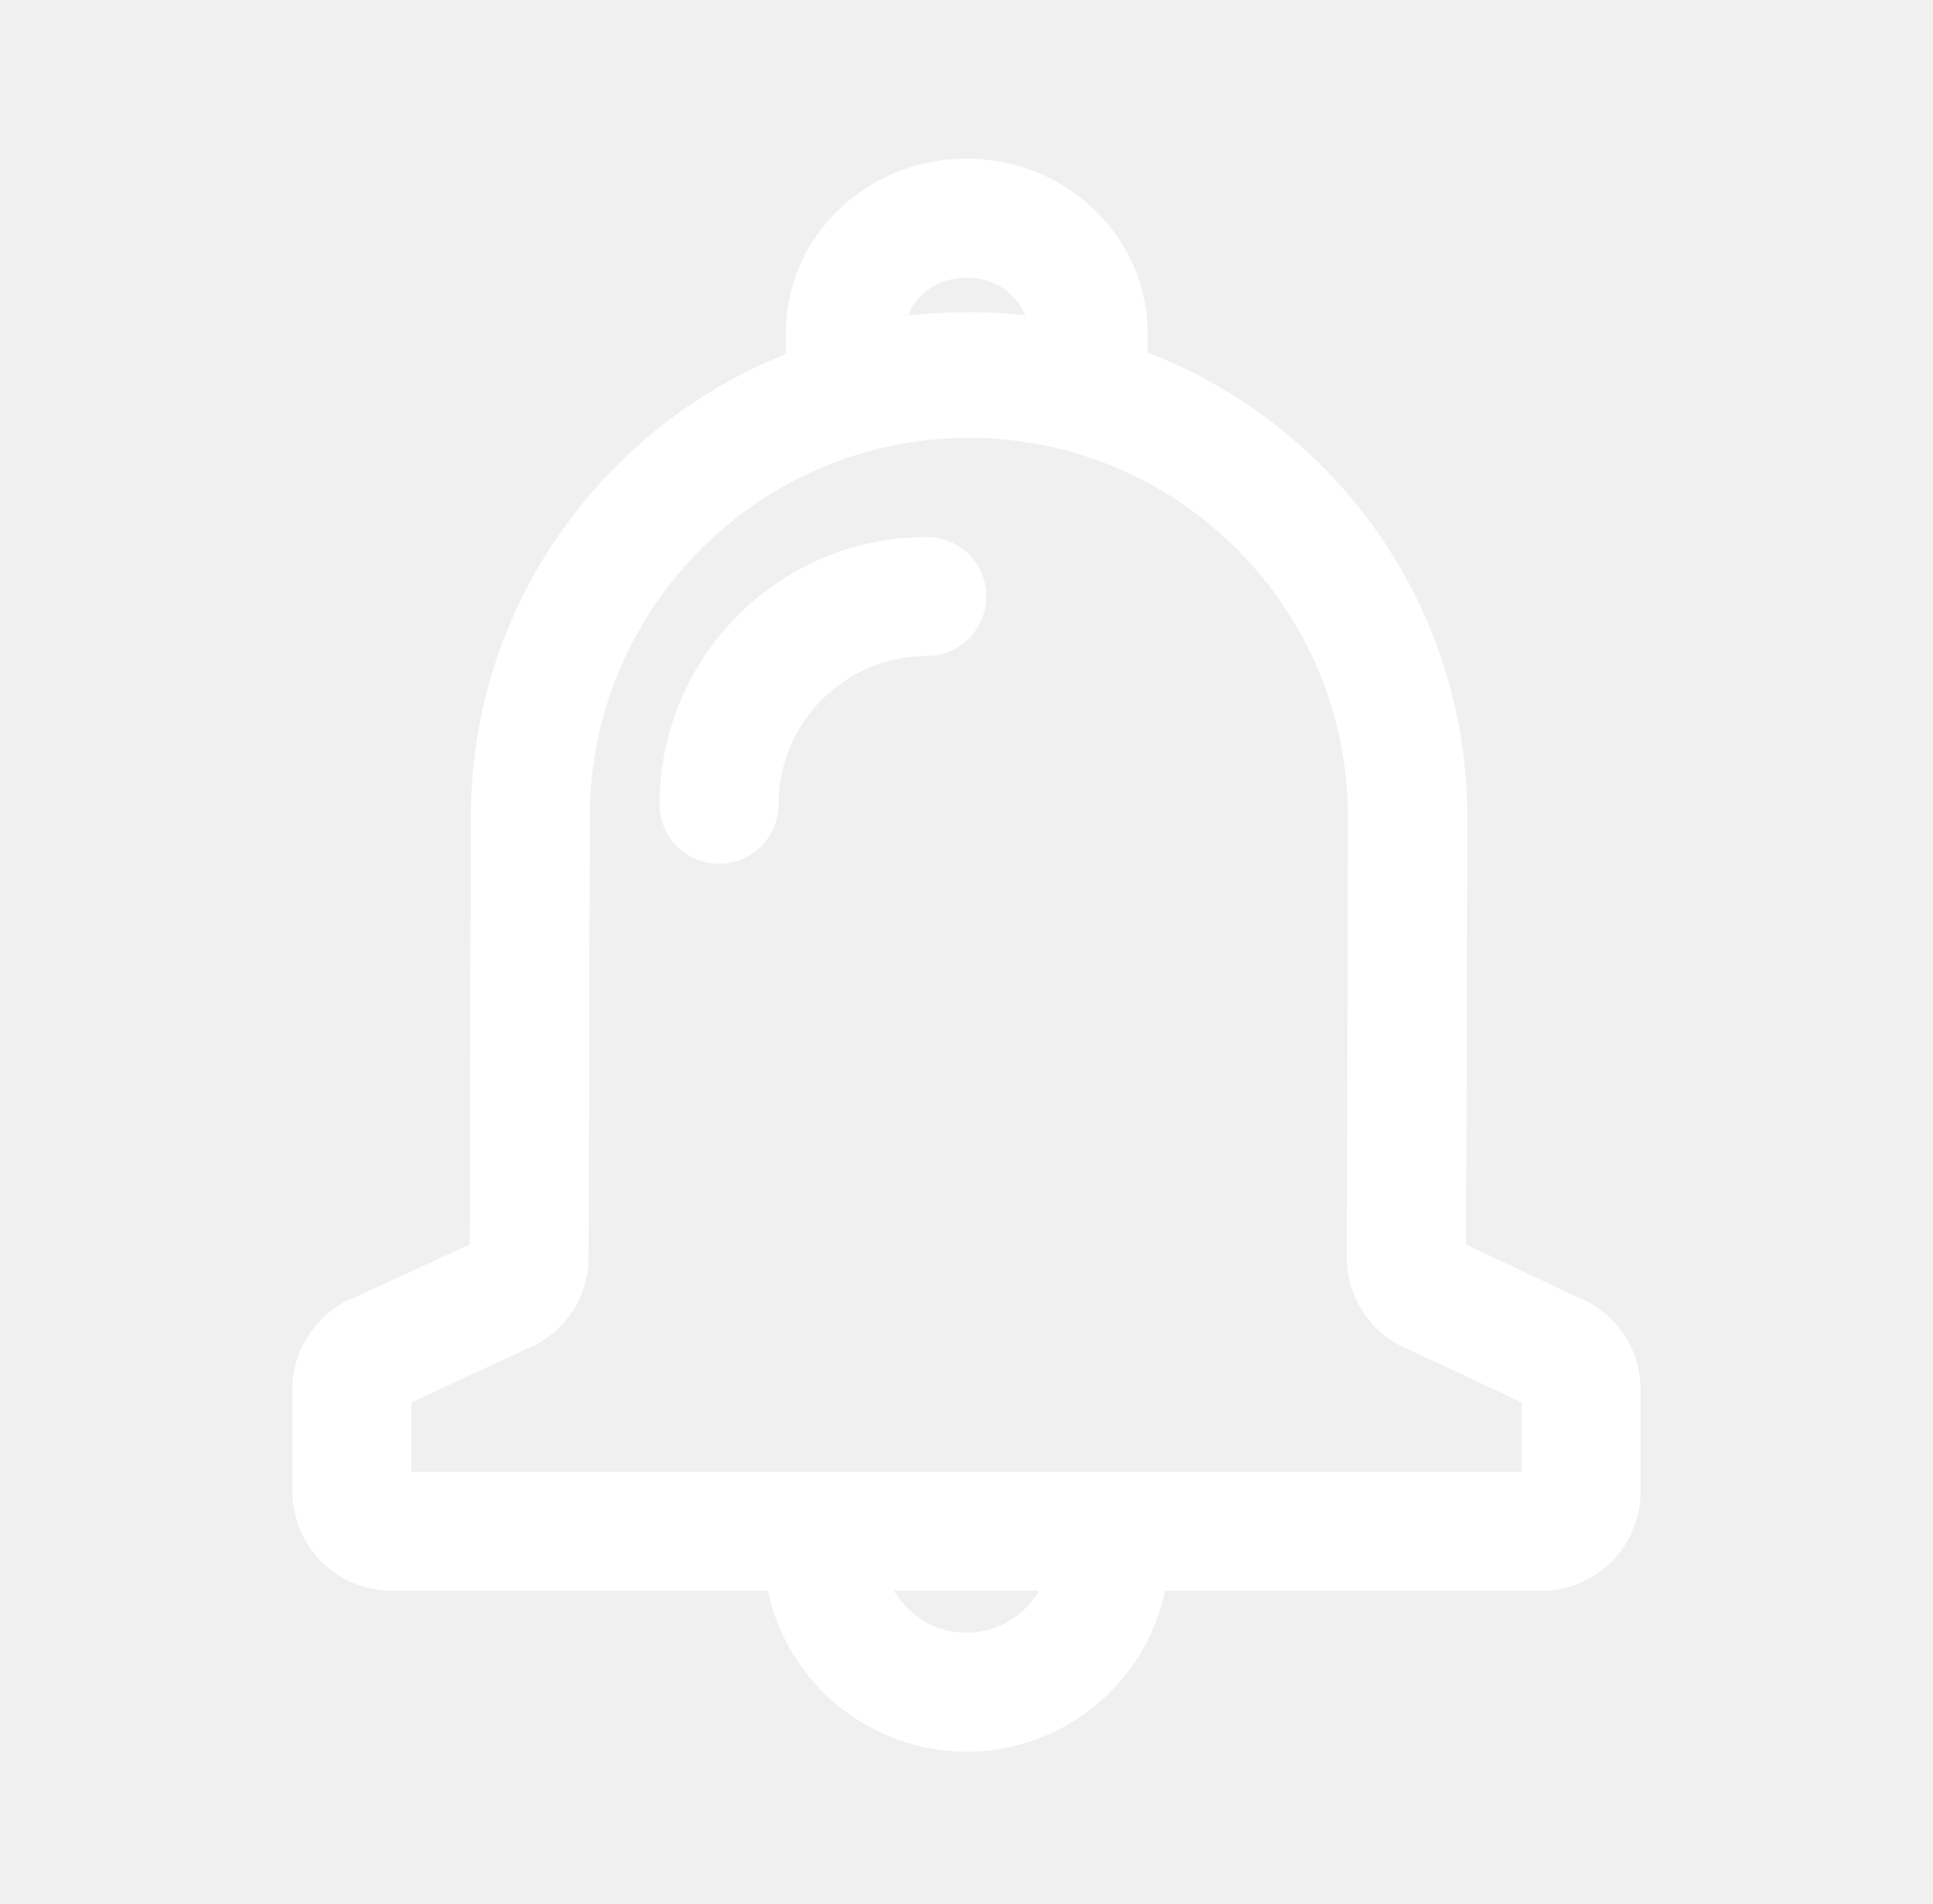
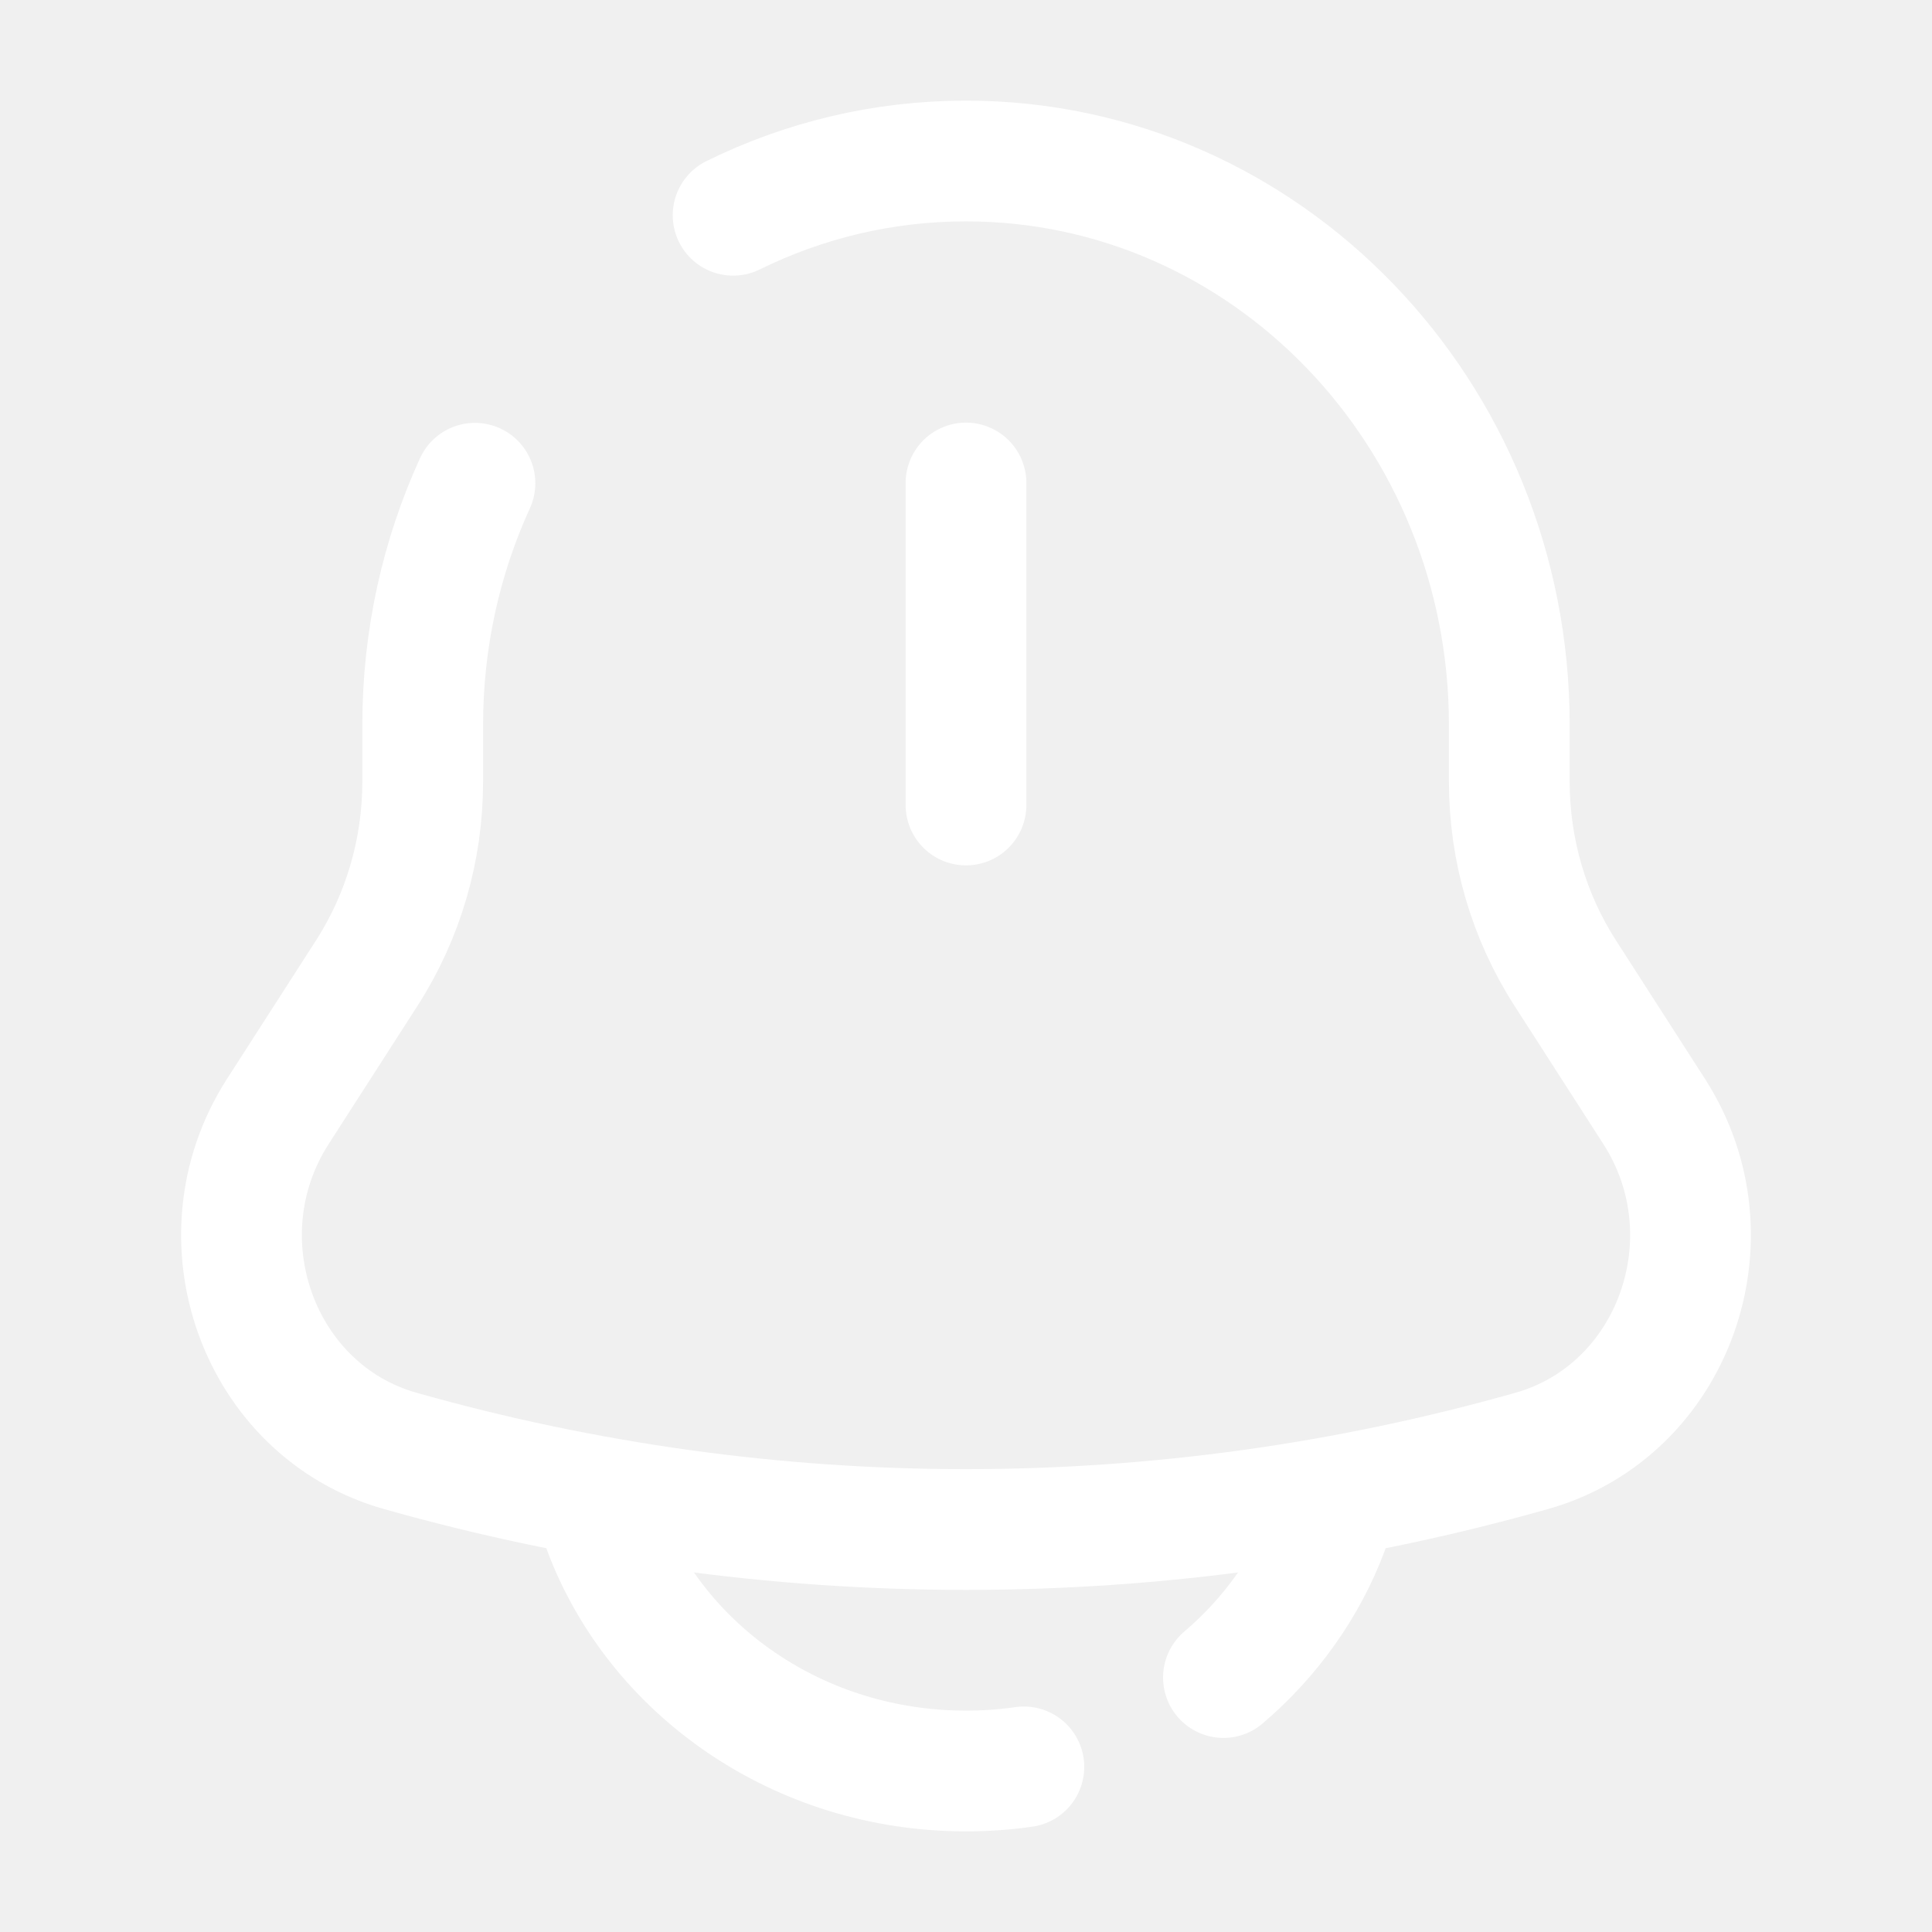
- <svg xmlns="http://www.w3.org/2000/svg" width="65" height="64" viewBox="0 0 65 64" fill="none">
-   <path d="M53.047 43.613L49.3 41.84L49.34 27.467C49.34 20.347 44.873 14.267 38.593 11.853V11.2C38.58 7.96 35.86 5.333 32.5 5.333C29.14 5.333 26.42 7.96 26.42 11.2V11.907C20.233 14.373 15.833 20.413 15.833 27.467L15.793 41.84L11.967 43.6C10.687 44.093 9.833 45.333 9.833 46.707V50.147C9.833 51.987 11.327 53.48 13.167 53.48H25.82C26.473 56.56 29.22 58.893 32.5 58.893C35.78 58.893 38.527 56.573 39.18 53.48H51.833C53.673 53.48 55.167 51.987 55.167 50.147V46.707C55.167 45.333 54.313 44.107 53.047 43.613ZM32.5 9.333C33.42 9.333 34.193 9.867 34.473 10.6C33.927 10.533 33.38 10.507 32.847 10.493C32.087 10.493 31.313 10.52 30.54 10.6C30.807 9.867 31.58 9.333 32.5 9.333ZM32.5 54.893C31.46 54.893 30.553 54.32 30.06 53.48H34.94C34.447 54.32 33.54 54.893 32.5 54.893ZM51.167 49.48H13.833V47.147L17.66 45.373C18.94 44.88 19.793 43.653 19.793 42.267L19.833 27.467C19.833 20.44 25.553 14.72 32.58 14.72C39.607 14.72 45.327 20.44 45.327 27.467L45.287 42.267C45.287 43.653 46.127 44.88 47.407 45.387L51.167 47.147V49.48Z" fill="white" />
-   <path d="M31.167 18.053C26.207 18.053 22.18 22.08 22.18 27.04C22.18 28.147 23.073 29.04 24.18 29.04C25.287 29.04 26.18 28.147 26.18 27.04C26.18 24.293 28.42 22.053 31.167 22.053C32.273 22.053 33.167 21.16 33.167 20.053C33.167 18.947 32.273 18.053 31.167 18.053Z" fill="white" />
+ <svg xmlns="http://www.w3.org/2000/svg" width="800px" height="800px" viewBox="0 0 24 24" fill="none">
+   <g id="SVGRepo_bgCarrier" stroke-width="0" />
+   <g id="SVGRepo_tracerCarrier" stroke-linecap="round" stroke-linejoin="round" />
+   <g id="SVGRepo_iconCarrier">
+     <path d="M12 6V10" stroke="#ffffff" stroke-width="1.5" stroke-linecap="round" />
+     <path d="M7.5 19C8.155 20.748 9.922 22 12 22C12.245 22 12.485 21.983 12.719 21.949M16.5 19C16.233 19.713 15.781 20.343 15.198 20.839" stroke="#ffffff" stroke-width="1.5" stroke-linecap="round" />
+     <path d="M9.107 2.674C9.984 2.242 10.965 2 12 2C15.727 2 18.749 5.136 18.749 9.005V9.71C18.749 10.555 18.99 11.382 19.442 12.085L20.55 13.809C21.561 15.384 20.789 17.525 19.03 18.023C14.427 19.326 9.573 19.326 4.97 18.023C3.211 17.525 2.439 15.384 3.45 13.809L4.558 12.085C5.01 11.382 5.251 10.555 5.251 9.71V9.005C5.251 7.931 5.484 6.913 5.9 6.003" stroke="#ffffff" stroke-width="1.5" stroke-linecap="round" />
+   </g>
</svg>
